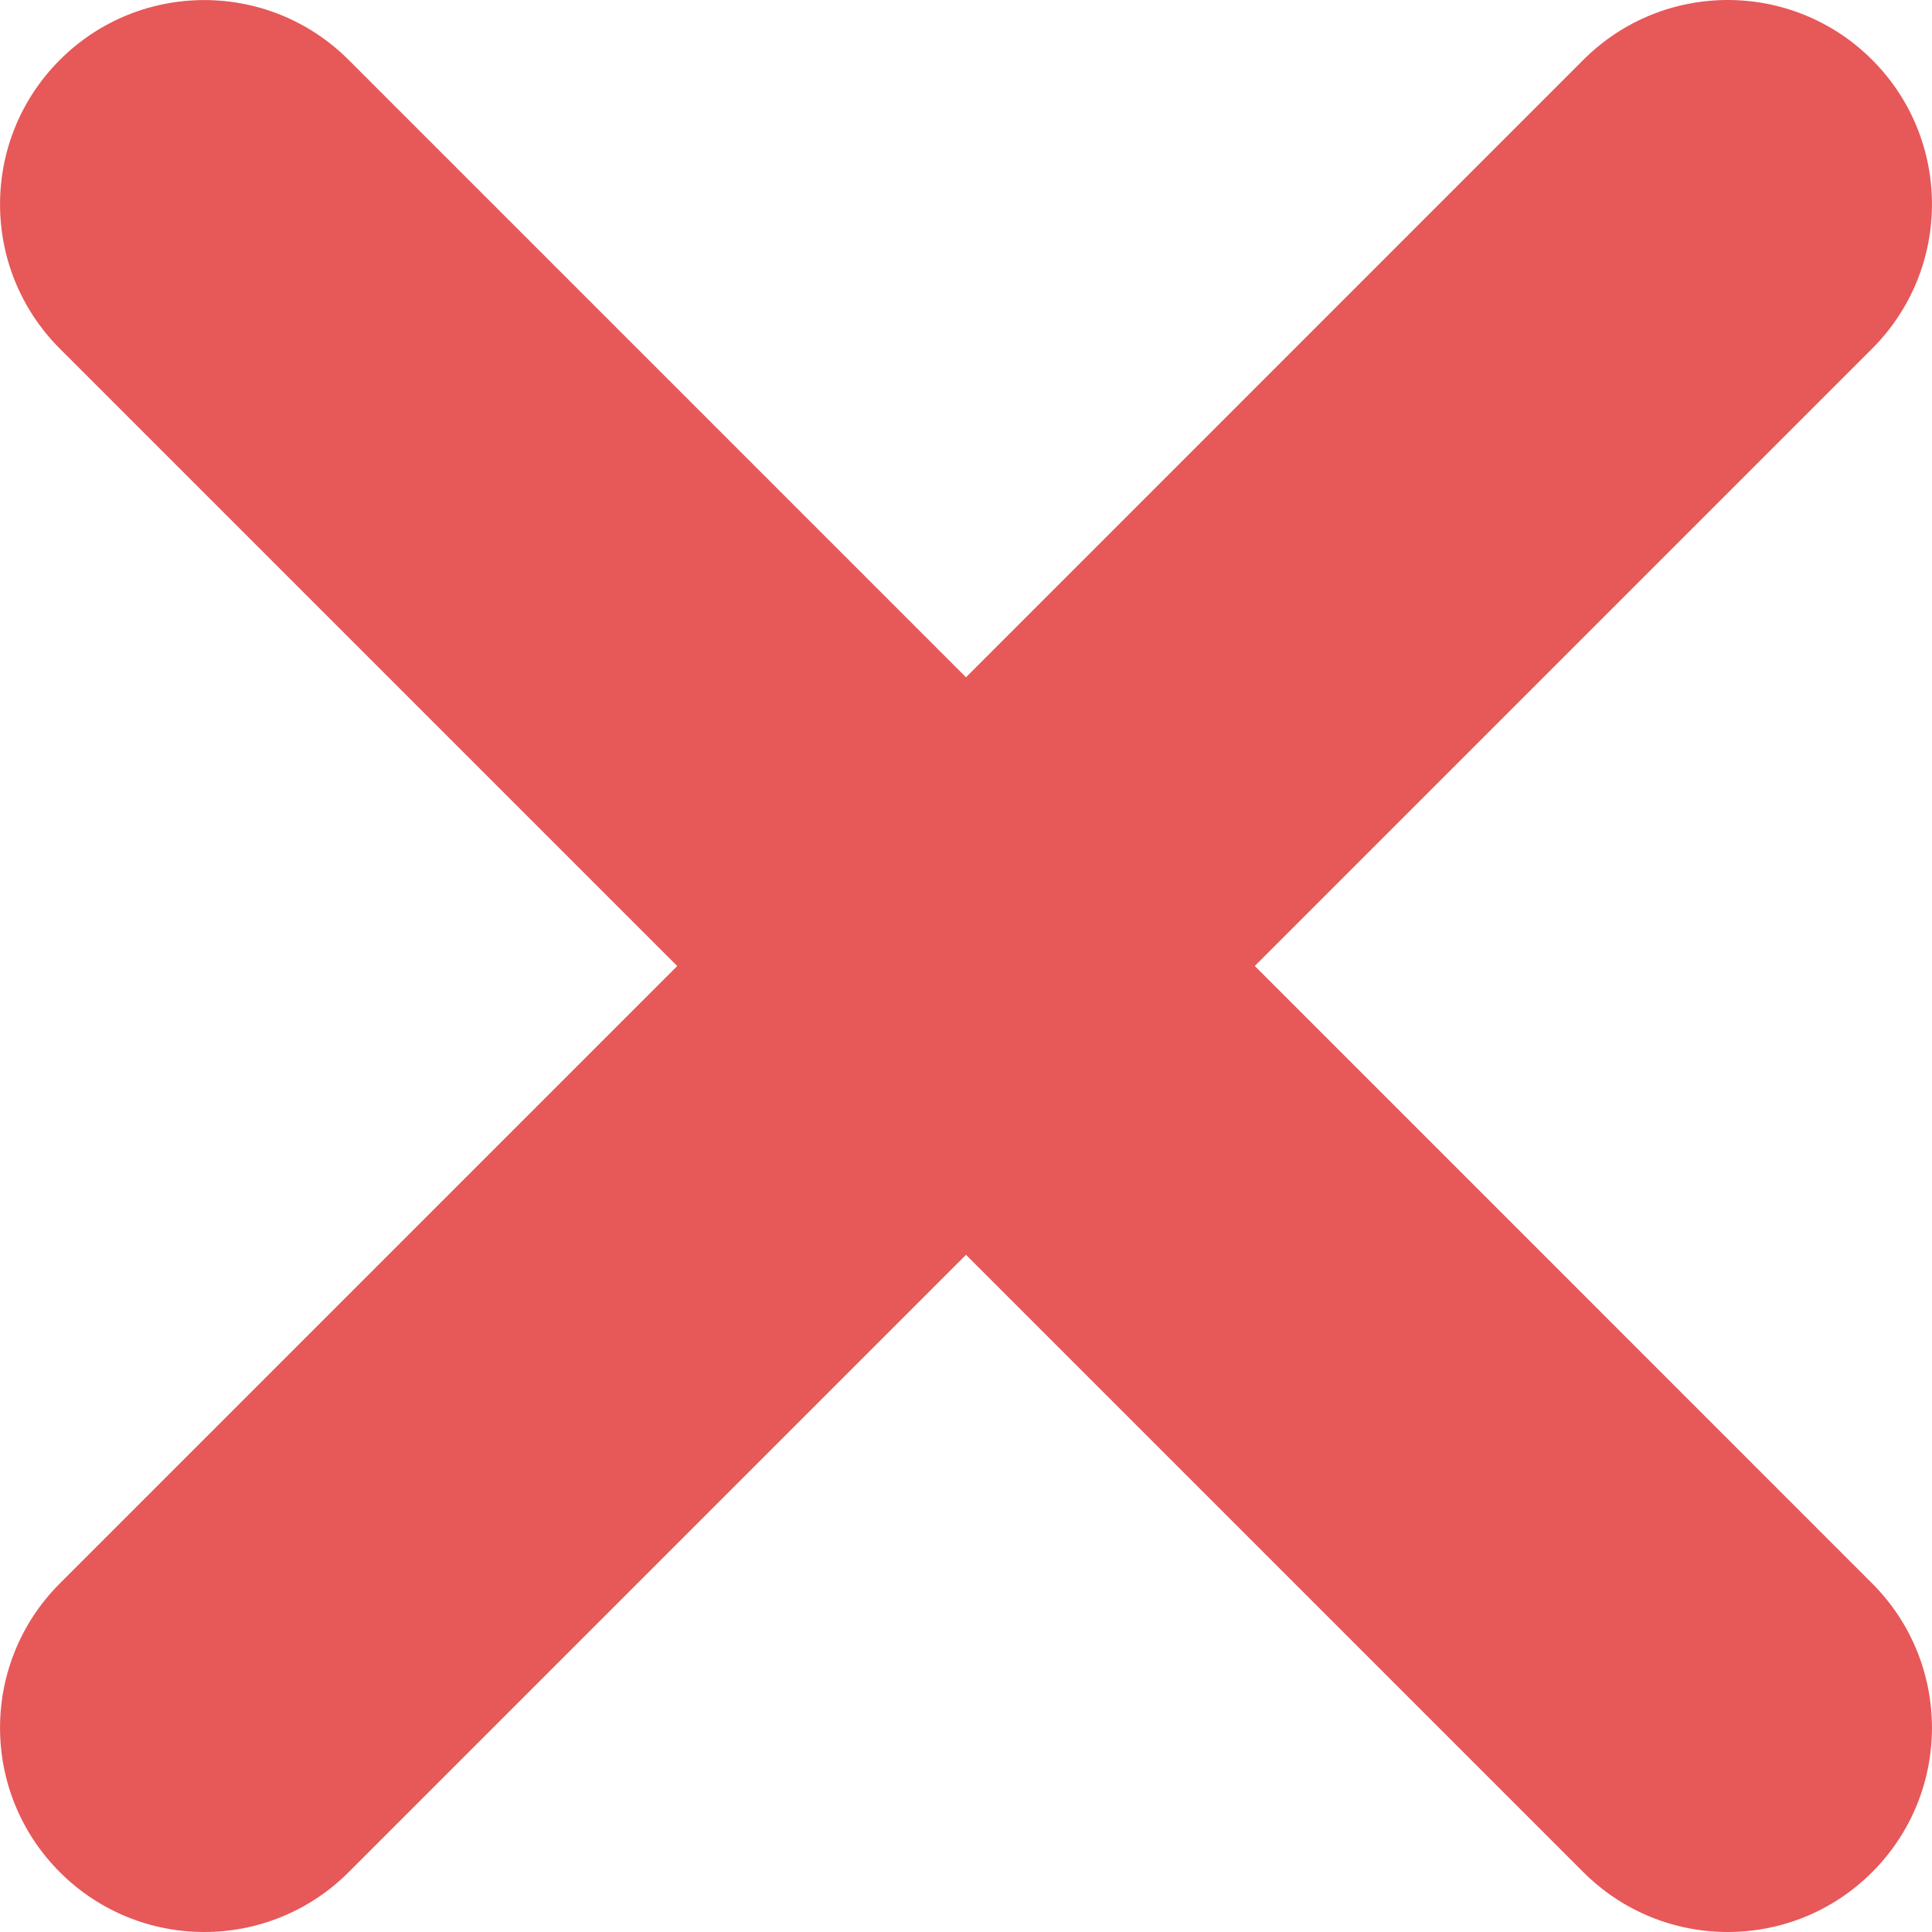
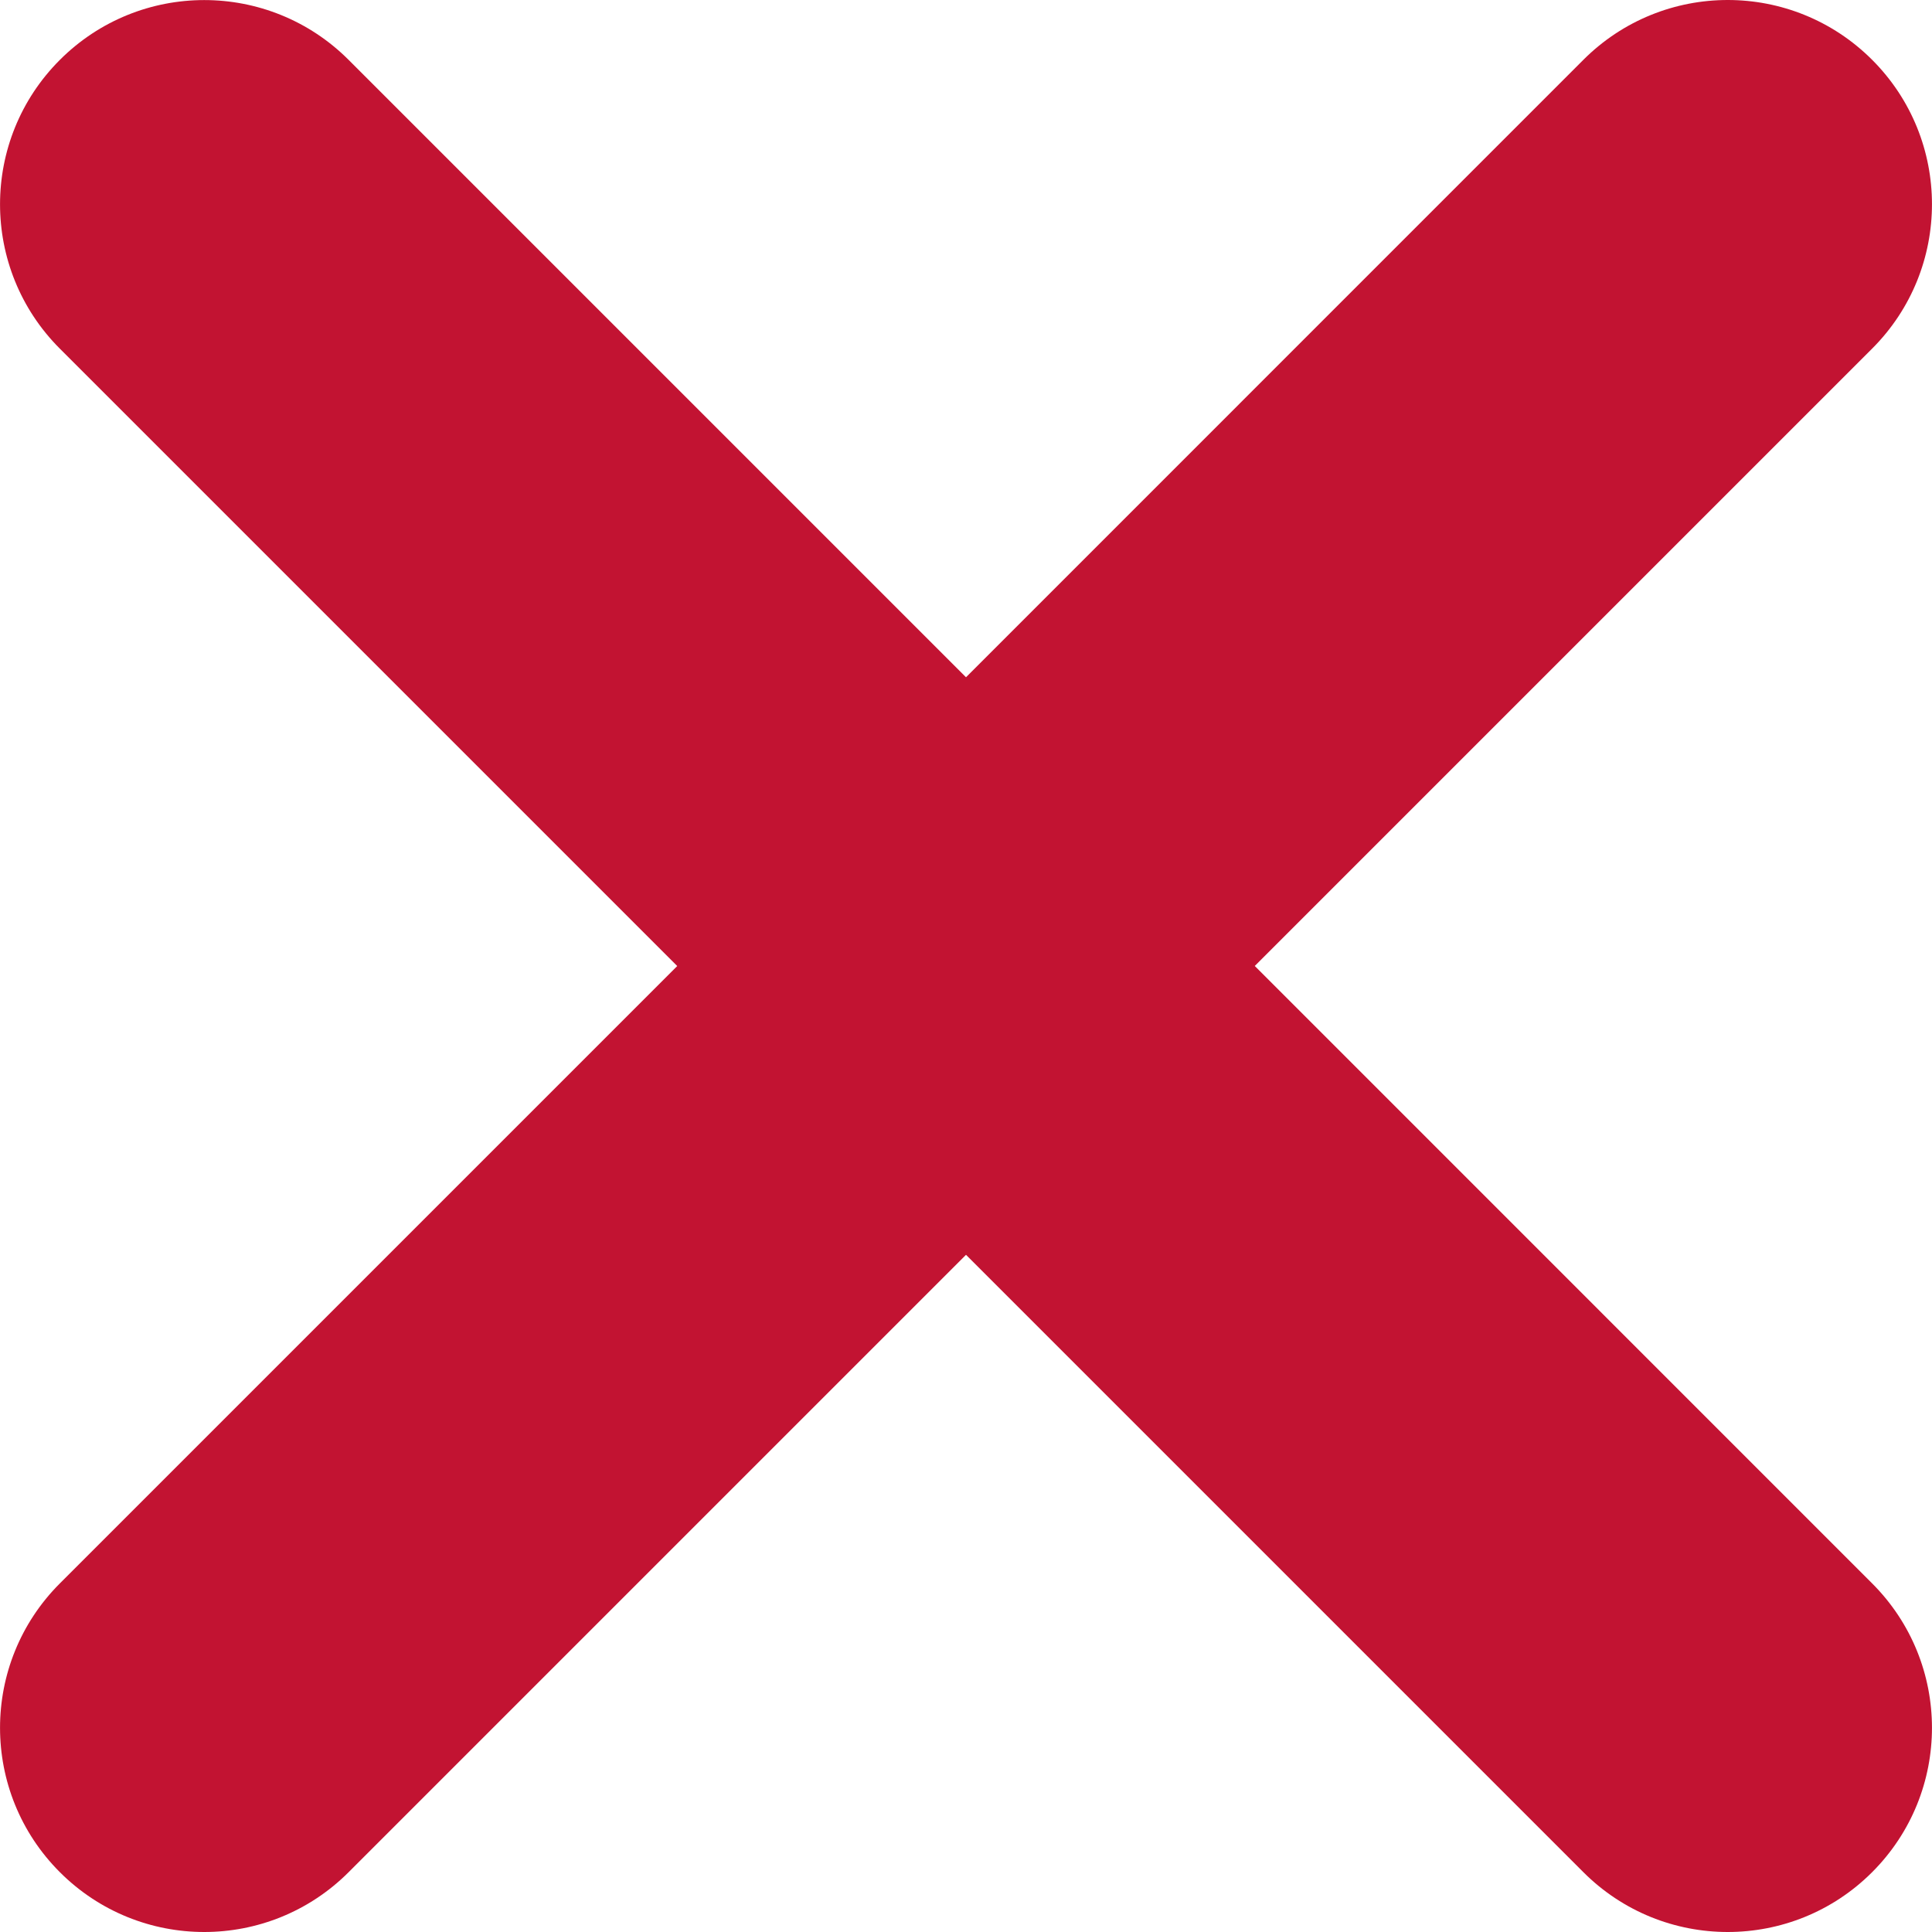
<svg xmlns="http://www.w3.org/2000/svg" x="0px" y="0px" width="612.043px" height="612.043px">
  <g>
    <g id="cross">
      <g>
-         <path fill="#E75858" d="M397.503,306.011l195.577-195.577c25.27-25.269,25.27-66.213,0-91.482c-25.269-25.269-66.213-25.269-91.481,0     L306.022,214.551L110.445,18.974c-25.269-25.269-66.213-25.269-91.482,0s-25.269,66.213,0,91.482L214.54,306.033L18.963,501.61     c-25.269,25.269-25.269,66.213,0,91.481c25.269,25.27,66.213,25.27,91.482,0l195.577-195.576l195.577,195.576     c25.269,25.27,66.213,25.27,91.481,0c25.27-25.269,25.27-66.213,0-91.481L397.503,306.011z" />
+         <path fill="#C21332" d="M397.503,306.011l195.577-195.577c25.27-25.269,25.27-66.213,0-91.482c-25.269-25.269-66.213-25.269-91.481,0     L306.022,214.551L110.445,18.974c-25.269-25.269-66.213-25.269-91.482,0s-25.269,66.213,0,91.482L214.54,306.033L18.963,501.61     c-25.269,25.269-25.269,66.213,0,91.481c25.269,25.27,66.213,25.27,91.482,0l195.577-195.576l195.577,195.576     c25.269,25.27,66.213,25.27,91.481,0c25.27-25.269,25.27-66.213,0-91.481L397.503,306.011z" />
      </g>
    </g>
  </g>
</svg>
